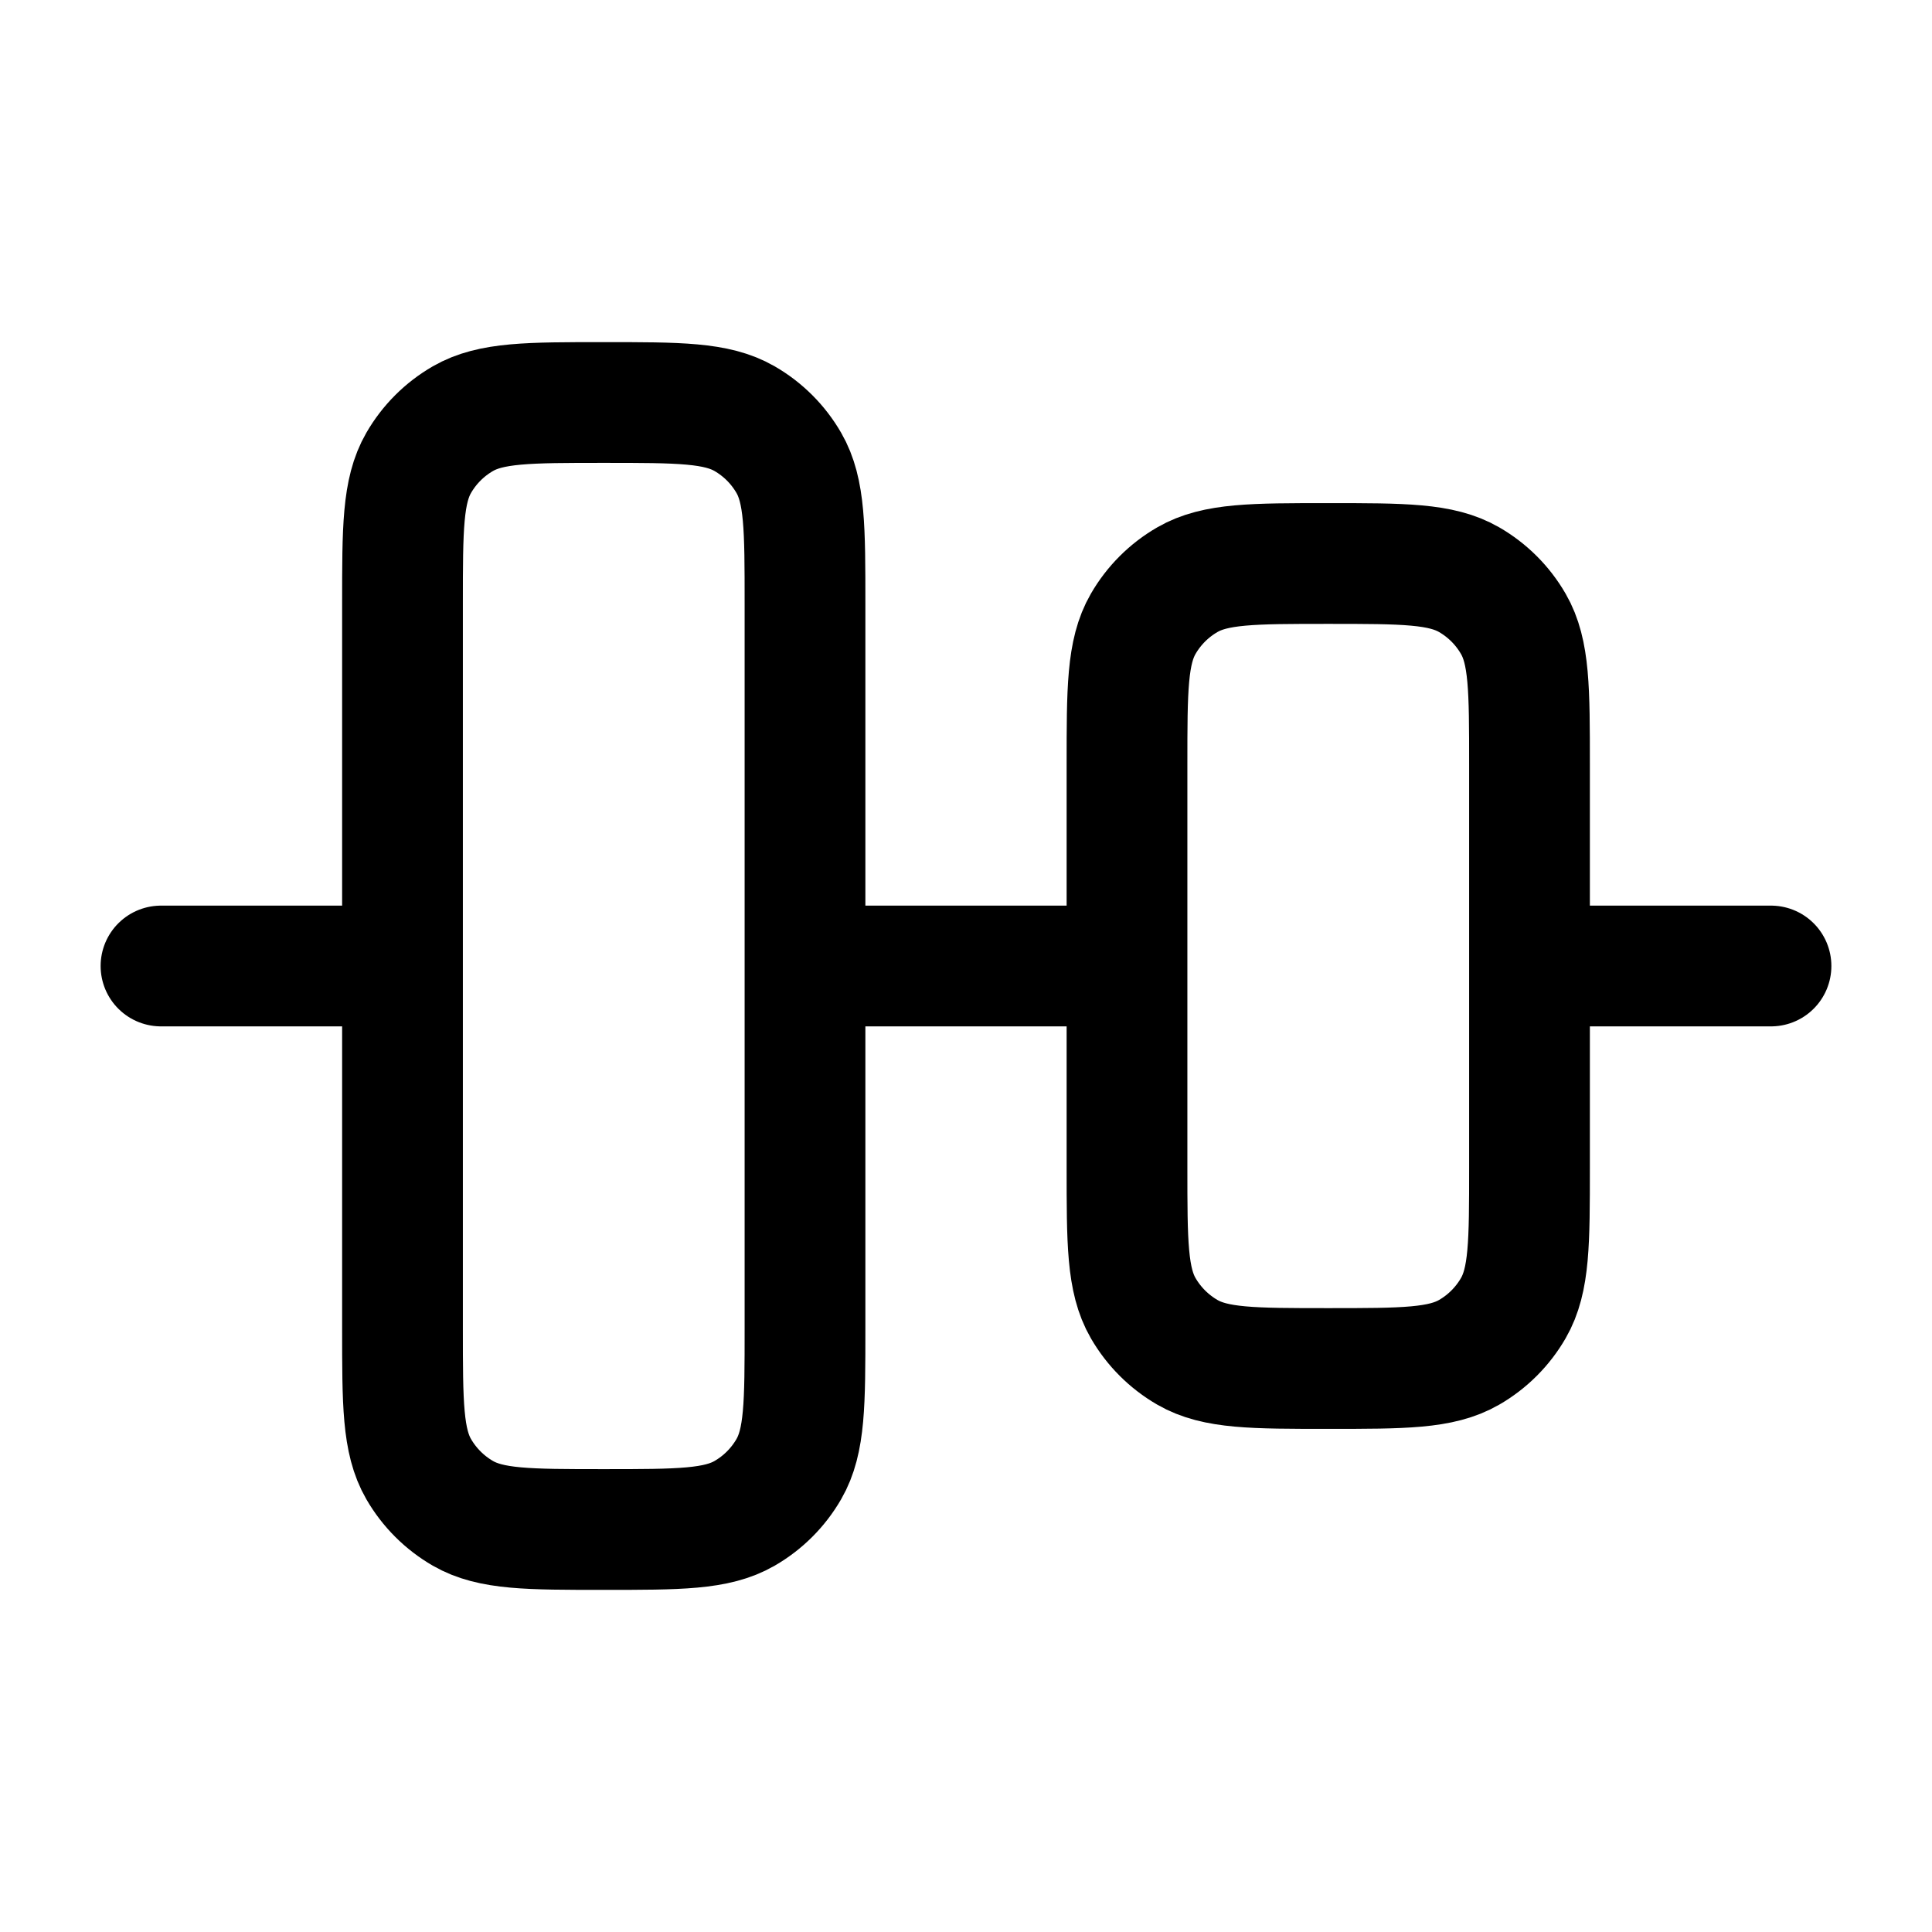
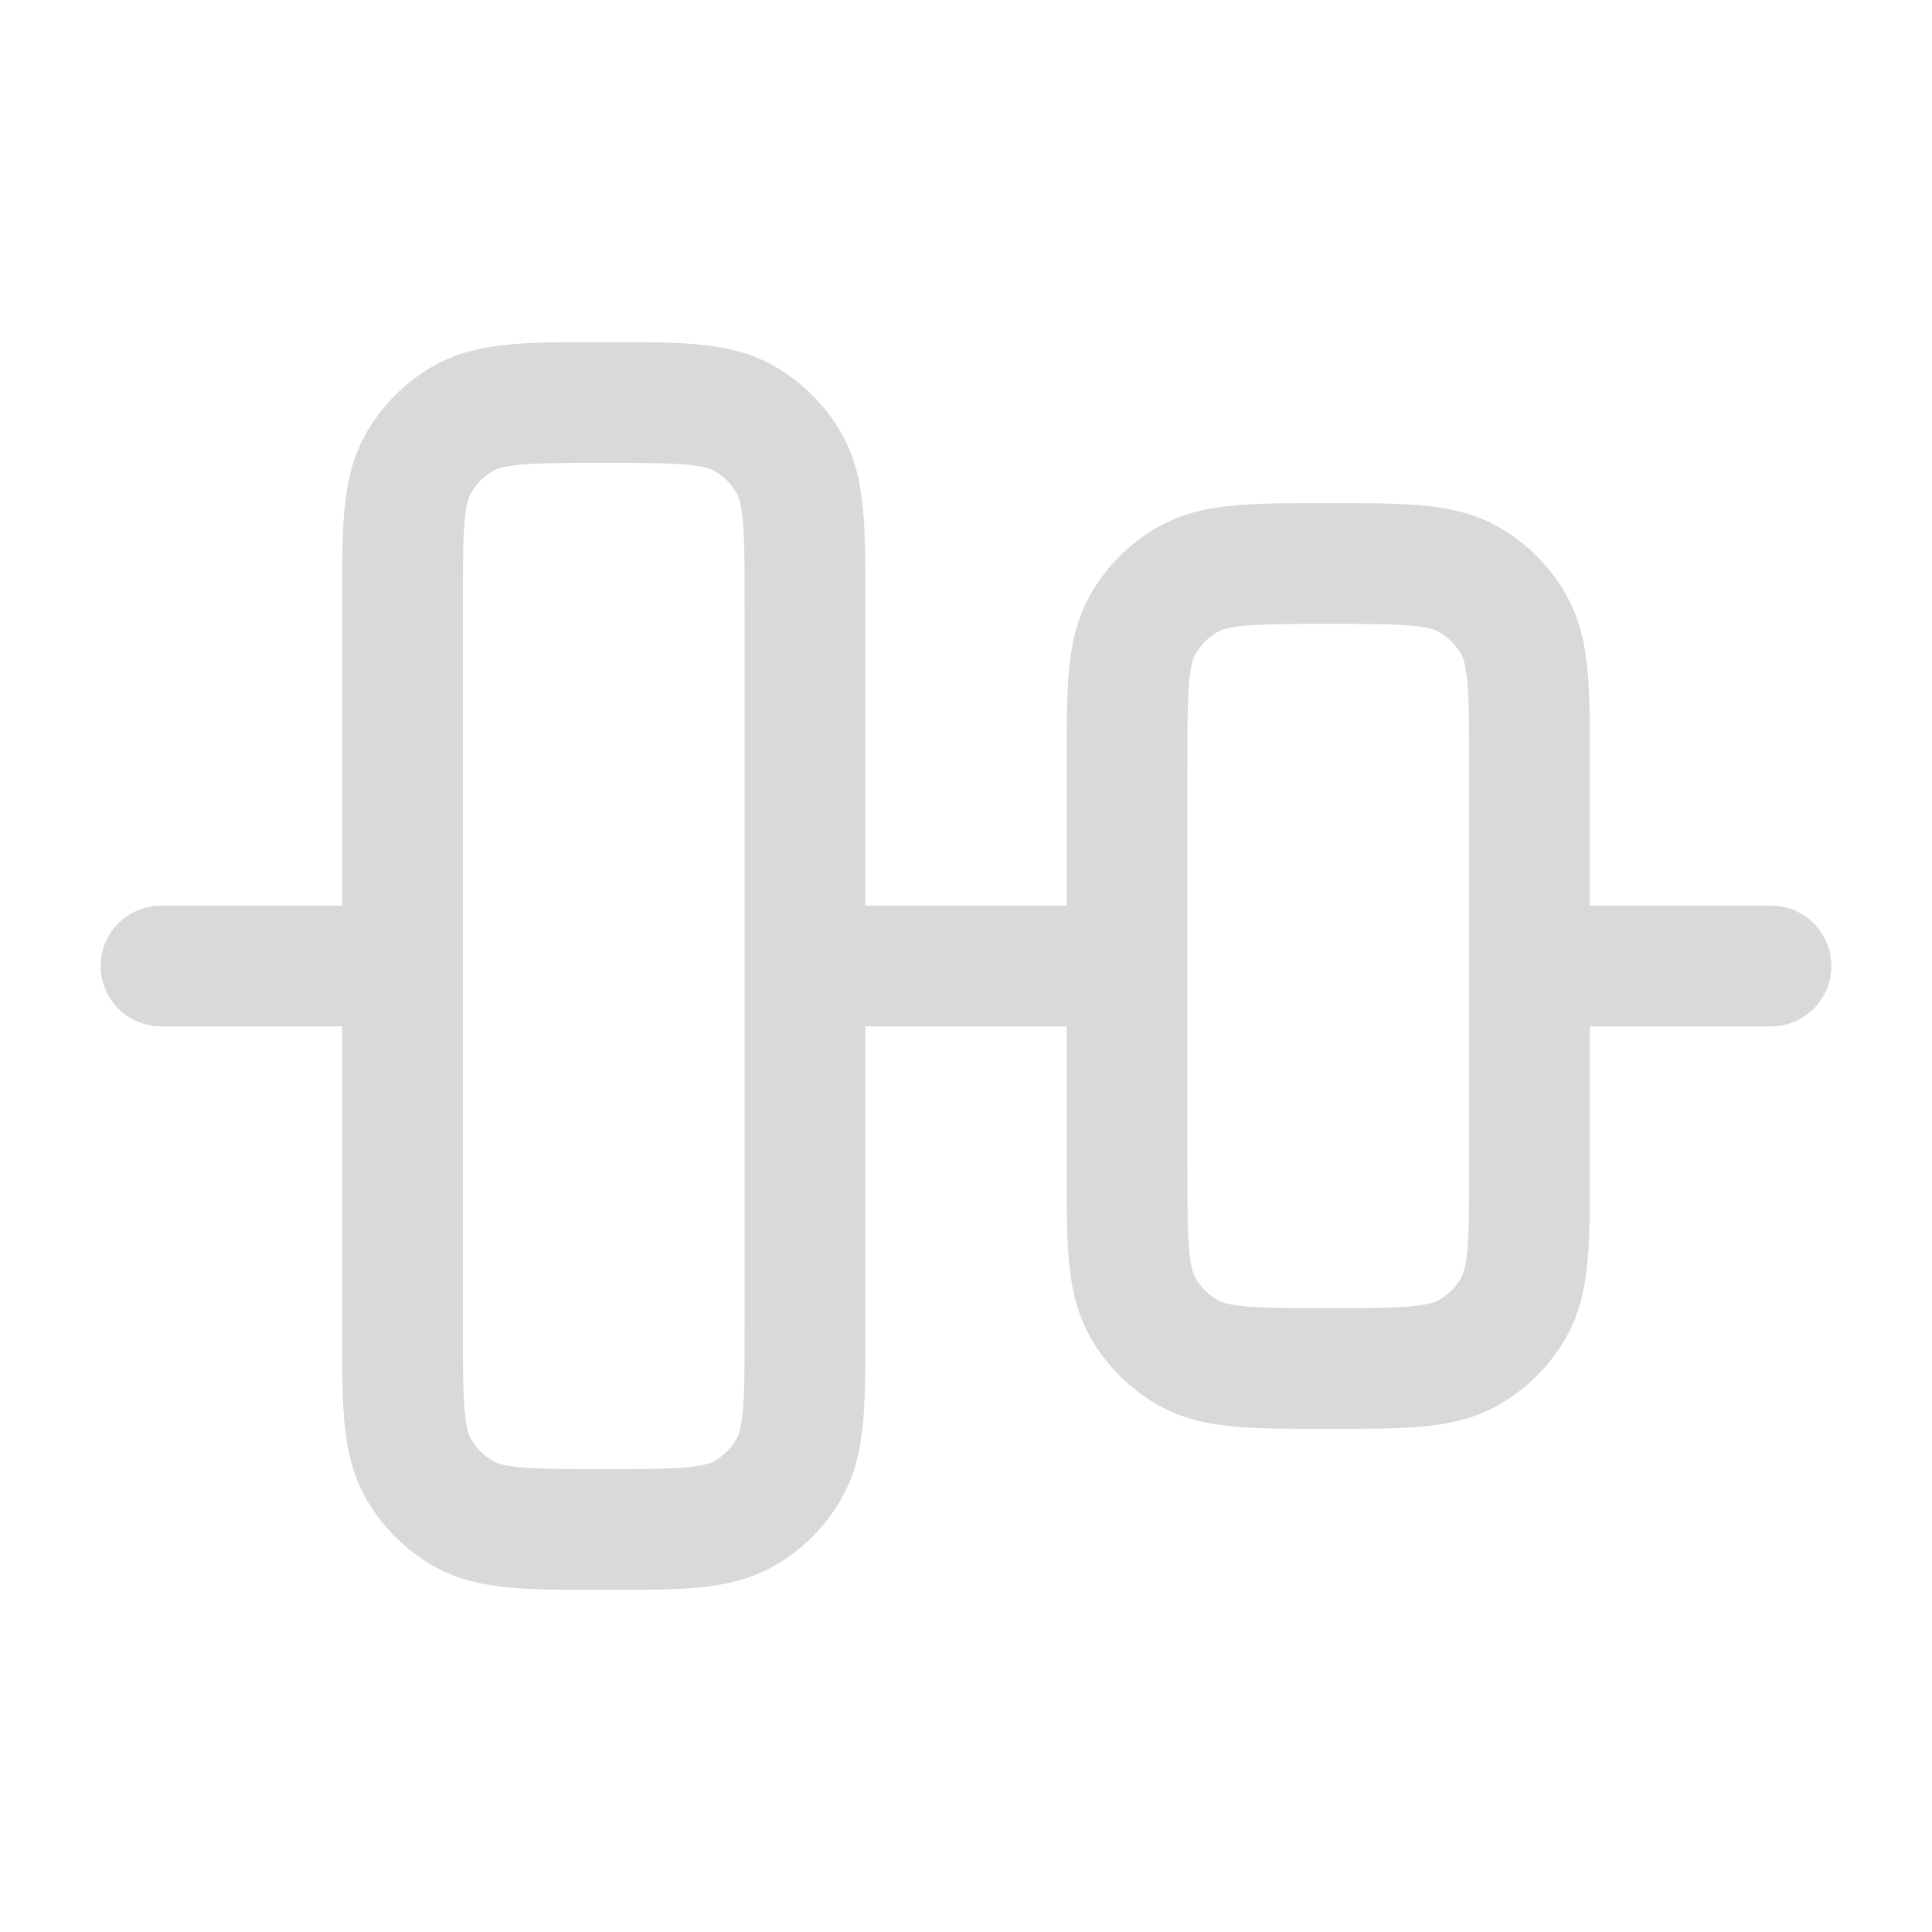
<svg xmlns="http://www.w3.org/2000/svg" width="24" height="24" viewBox="0 0 24 24">
-   <path fill="none" stroke="currentColor" stroke-linecap="round" stroke-width="1.5" d="M2 12h3m17 0h-3m-5 0h-4M7.5 5c-.935 0-1.402 0-1.75.201a1.5 1.5 0 0 0-.549.549C5 6.098 5 6.565 5 7.5v9c0 .935 0 1.402.201 1.75c.132.228.321.417.549.549C6.098 19 6.565 19 7.5 19s1.402 0 1.75-.201a1.5 1.5 0 0 0 .549-.549C10 17.902 10 17.435 10 16.5v-9c0-.935 0-1.402-.201-1.75a1.5 1.5 0 0 0-.549-.549C8.902 5 8.435 5 7.5 5Zm9 2c-.935 0-1.402 0-1.75.201a1.5 1.5 0 0 0-.549.549C14 8.098 14 8.565 14 9.5v5c0 .935 0 1.402.201 1.75c.132.228.321.417.549.549C15.098 17 15.565 17 16.5 17s1.402 0 1.75-.201a1.5 1.5 0 0 0 .549-.549C19 15.902 19 15.435 19 14.5v-5c0-.935 0-1.402-.201-1.75a1.5 1.5 0 0 0-.549-.549C17.902 7 17.435 7 16.5 7Z" />
+   <path fill="none" stroke="#d9d9d9" stroke-linecap="round" stroke-width="1.5" d="M2 12h3m17 0h-3m-5 0h-4M7.5 5c-.935 0-1.402 0-1.75.201a1.5 1.5 0 0 0-.549.549C5 6.098 5 6.565 5 7.5v9c0 .935 0 1.402.201 1.75c.132.228.321.417.549.549C6.098 19 6.565 19 7.5 19s1.402 0 1.75-.201a1.5 1.5 0 0 0 .549-.549C10 17.902 10 17.435 10 16.5v-9c0-.935 0-1.402-.201-1.75a1.5 1.5 0 0 0-.549-.549C8.902 5 8.435 5 7.5 5Zm9 2c-.935 0-1.402 0-1.75.201a1.5 1.5 0 0 0-.549.549C14 8.098 14 8.565 14 9.5v5c0 .935 0 1.402.201 1.75c.132.228.321.417.549.549C15.098 17 15.565 17 16.5 17s1.402 0 1.75-.201a1.5 1.5 0 0 0 .549-.549C19 15.902 19 15.435 19 14.5v-5c0-.935 0-1.402-.201-1.75a1.5 1.5 0 0 0-.549-.549C17.902 7 17.435 7 16.5 7Z" />
</svg>
